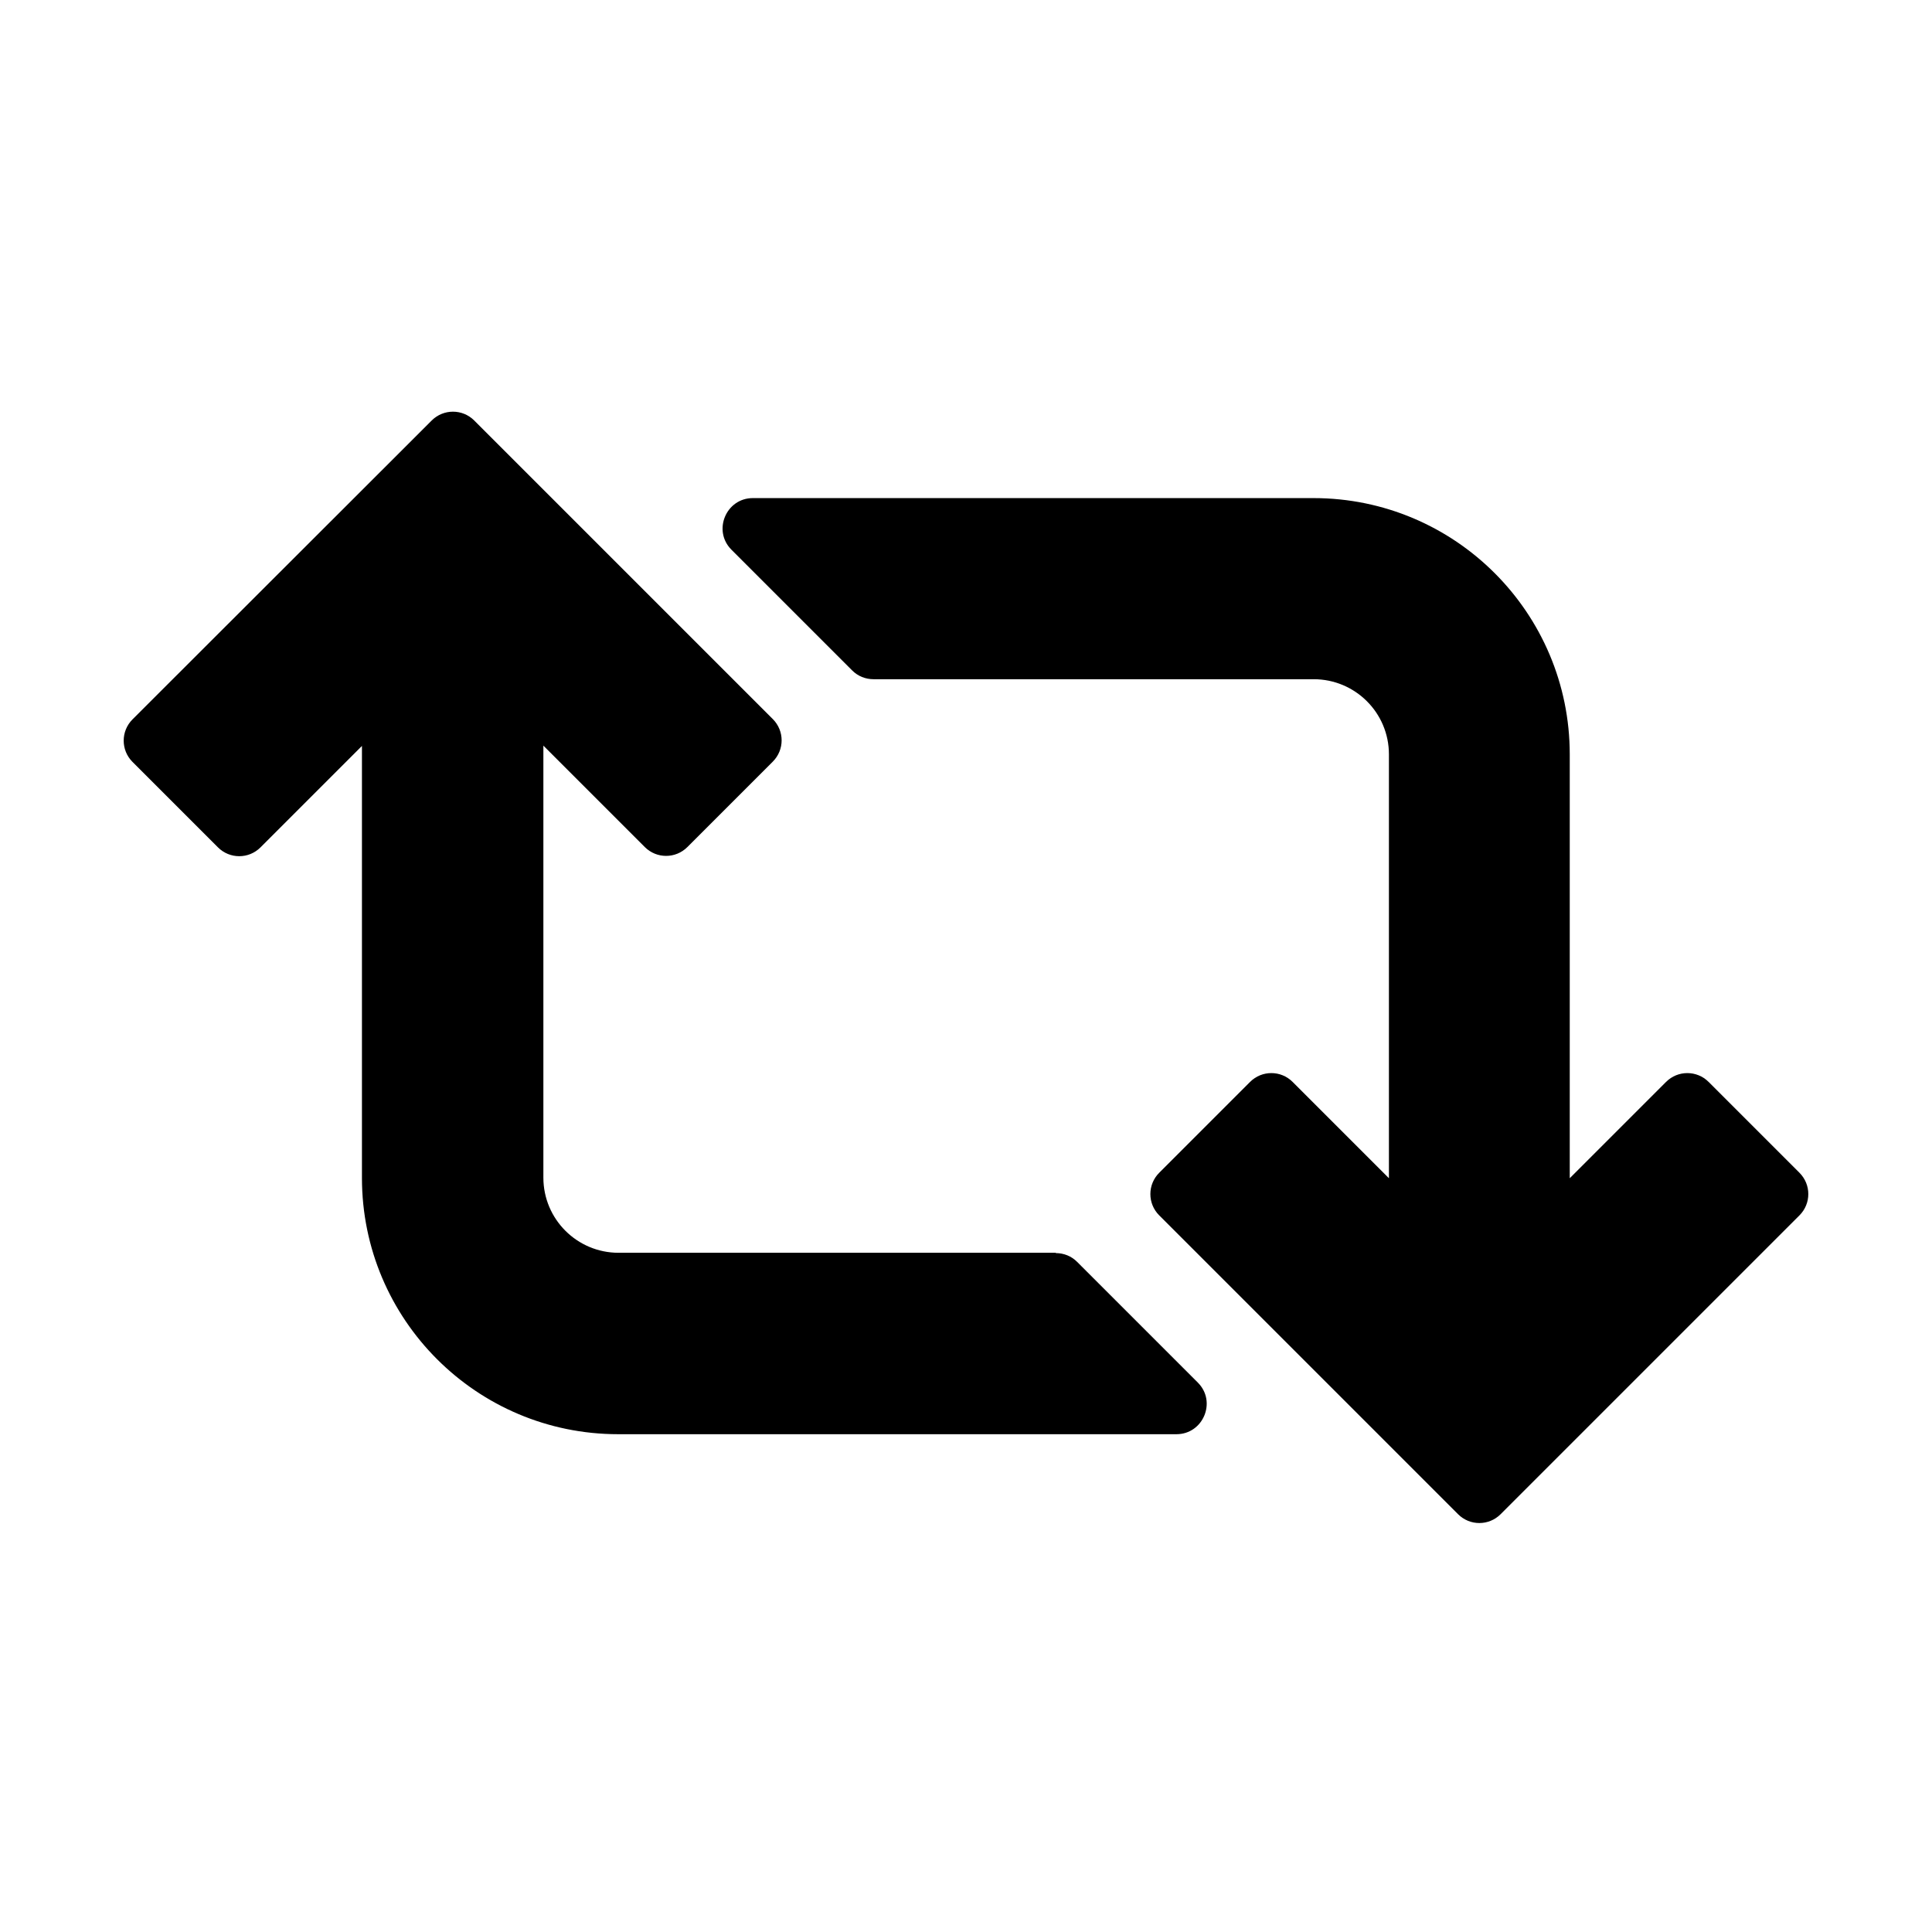
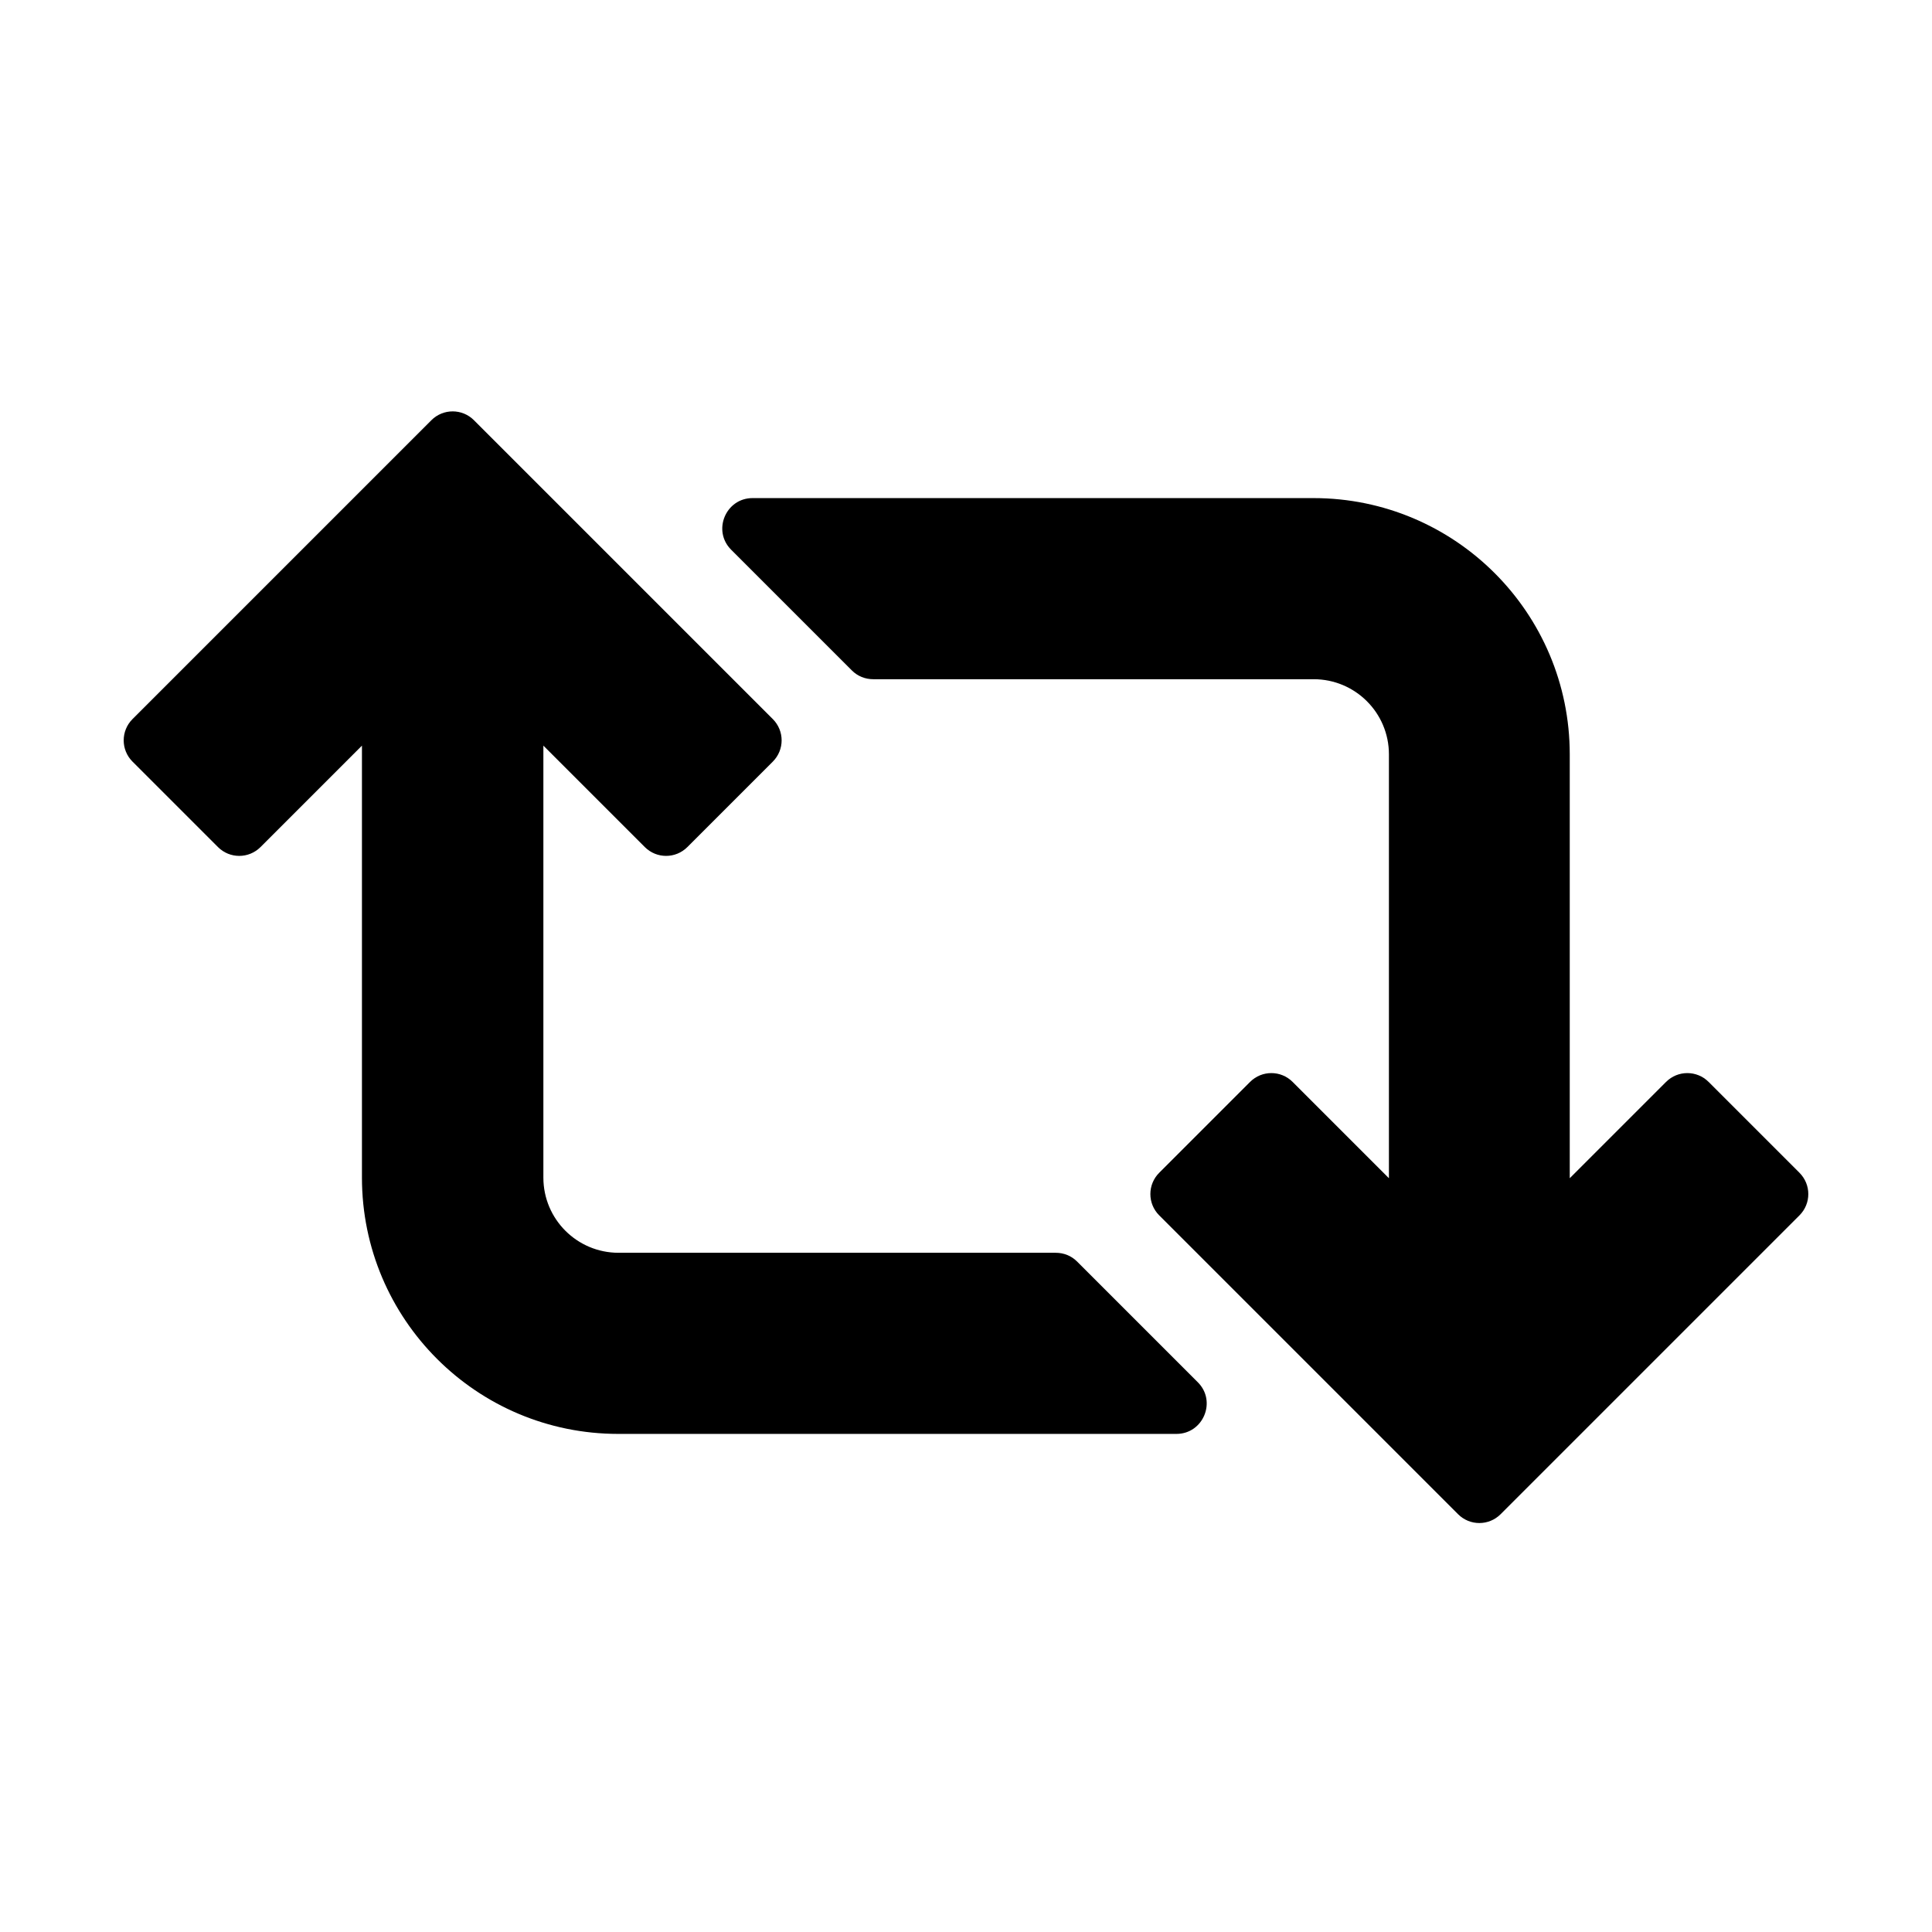
<svg xmlns="http://www.w3.org/2000/svg" id="Icons" viewBox="0 0 64 64">
  <g id="Repost">
-     <path d="M28.94,22.5h14.58c1.37,0,2.49,1.11,2.49,2.49v14.04l-3.19-3.19c-.39-.39-1.02-.39-1.41,0l-3.01,3.01c-.39,.39-.39,1.02,0,1.41l9.9,9.9c.39,.39,1.02,.39,1.41,0l9.9-9.9c.39-.39,.39-1.02,0-1.41l-3.01-3.01c-.39-.39-1.02-.39-1.41,0l-3.19,3.19v-14.04c0-4.69-3.8-8.49-8.49-8.49H24.94c-.89,0-1.34,1.08-.71,1.71l4,4c.19,.19,.44,.29,.71,.29Z" />
-     <path d="M34.98,41.5h-14.49c-1.37,0-2.49-1.11-2.49-2.49v-14.31l3.36,3.36c.39,.39,1.02,.39,1.41,0l2.83-2.83c.39-.39,.39-1.02,0-1.41L15.71,13.93c-.39-.39-1.02-.39-1.41,0L4.39,23.83c-.39,.39-.39,1.02,0,1.41l2.83,2.83c.39,.39,1.02,.39,1.41,0l3.36-3.36v14.31c0,4.69,3.8,8.49,8.49,8.49h18.49c.89,0,1.34-1.08,.71-1.71l-4-4c-.19-.19-.44-.29-.71-.29Z" />
+     <path d="m28.94,22.5h14.58c1.37,0,2.49,1.11,2.49,2.49v14.04l-3.19-3.19c-.39-.39-1.02-.39-1.41,0l-3.01,3.01c-.39.39-.39,1.02,0,1.41l9.9,9.9c.39.39,1.02.39,1.41,0l9.9-9.9c.39-.39.39-1.02,0-1.41l-3.01-3.01c-.39-.39-1.02-.39-1.41,0l-3.19,3.19v-14.04c0-4.69-3.8-8.49-8.49-8.49h-18.58c-.89,0-1.34,1.08-.71,1.71l4,4c.19.19.44.29.71.29Z" />
+     <path d="m34.98,41.5h-14.49c-1.37,0-2.49-1.11-2.49-2.49v-14.31l3.36,3.36c.39.39,1.02.39,1.41,0l2.83-2.83c.39-.39.39-1.02,0-1.41l-9.9-9.9c-.39-.39-1.02-.39-1.41,0l-9.9,9.9c-.39.39-.39,1.02,0,1.41l2.83,2.83c.39.39,1.02.39,1.41,0l3.36-3.36v14.31c0,4.69,3.8,8.49,8.49,8.49h18.49c.89,0,1.34-1.08.71-1.71l-4-4c-.19-.19-.44-.29-.71-.29Z" />
  </g>
</svg>
